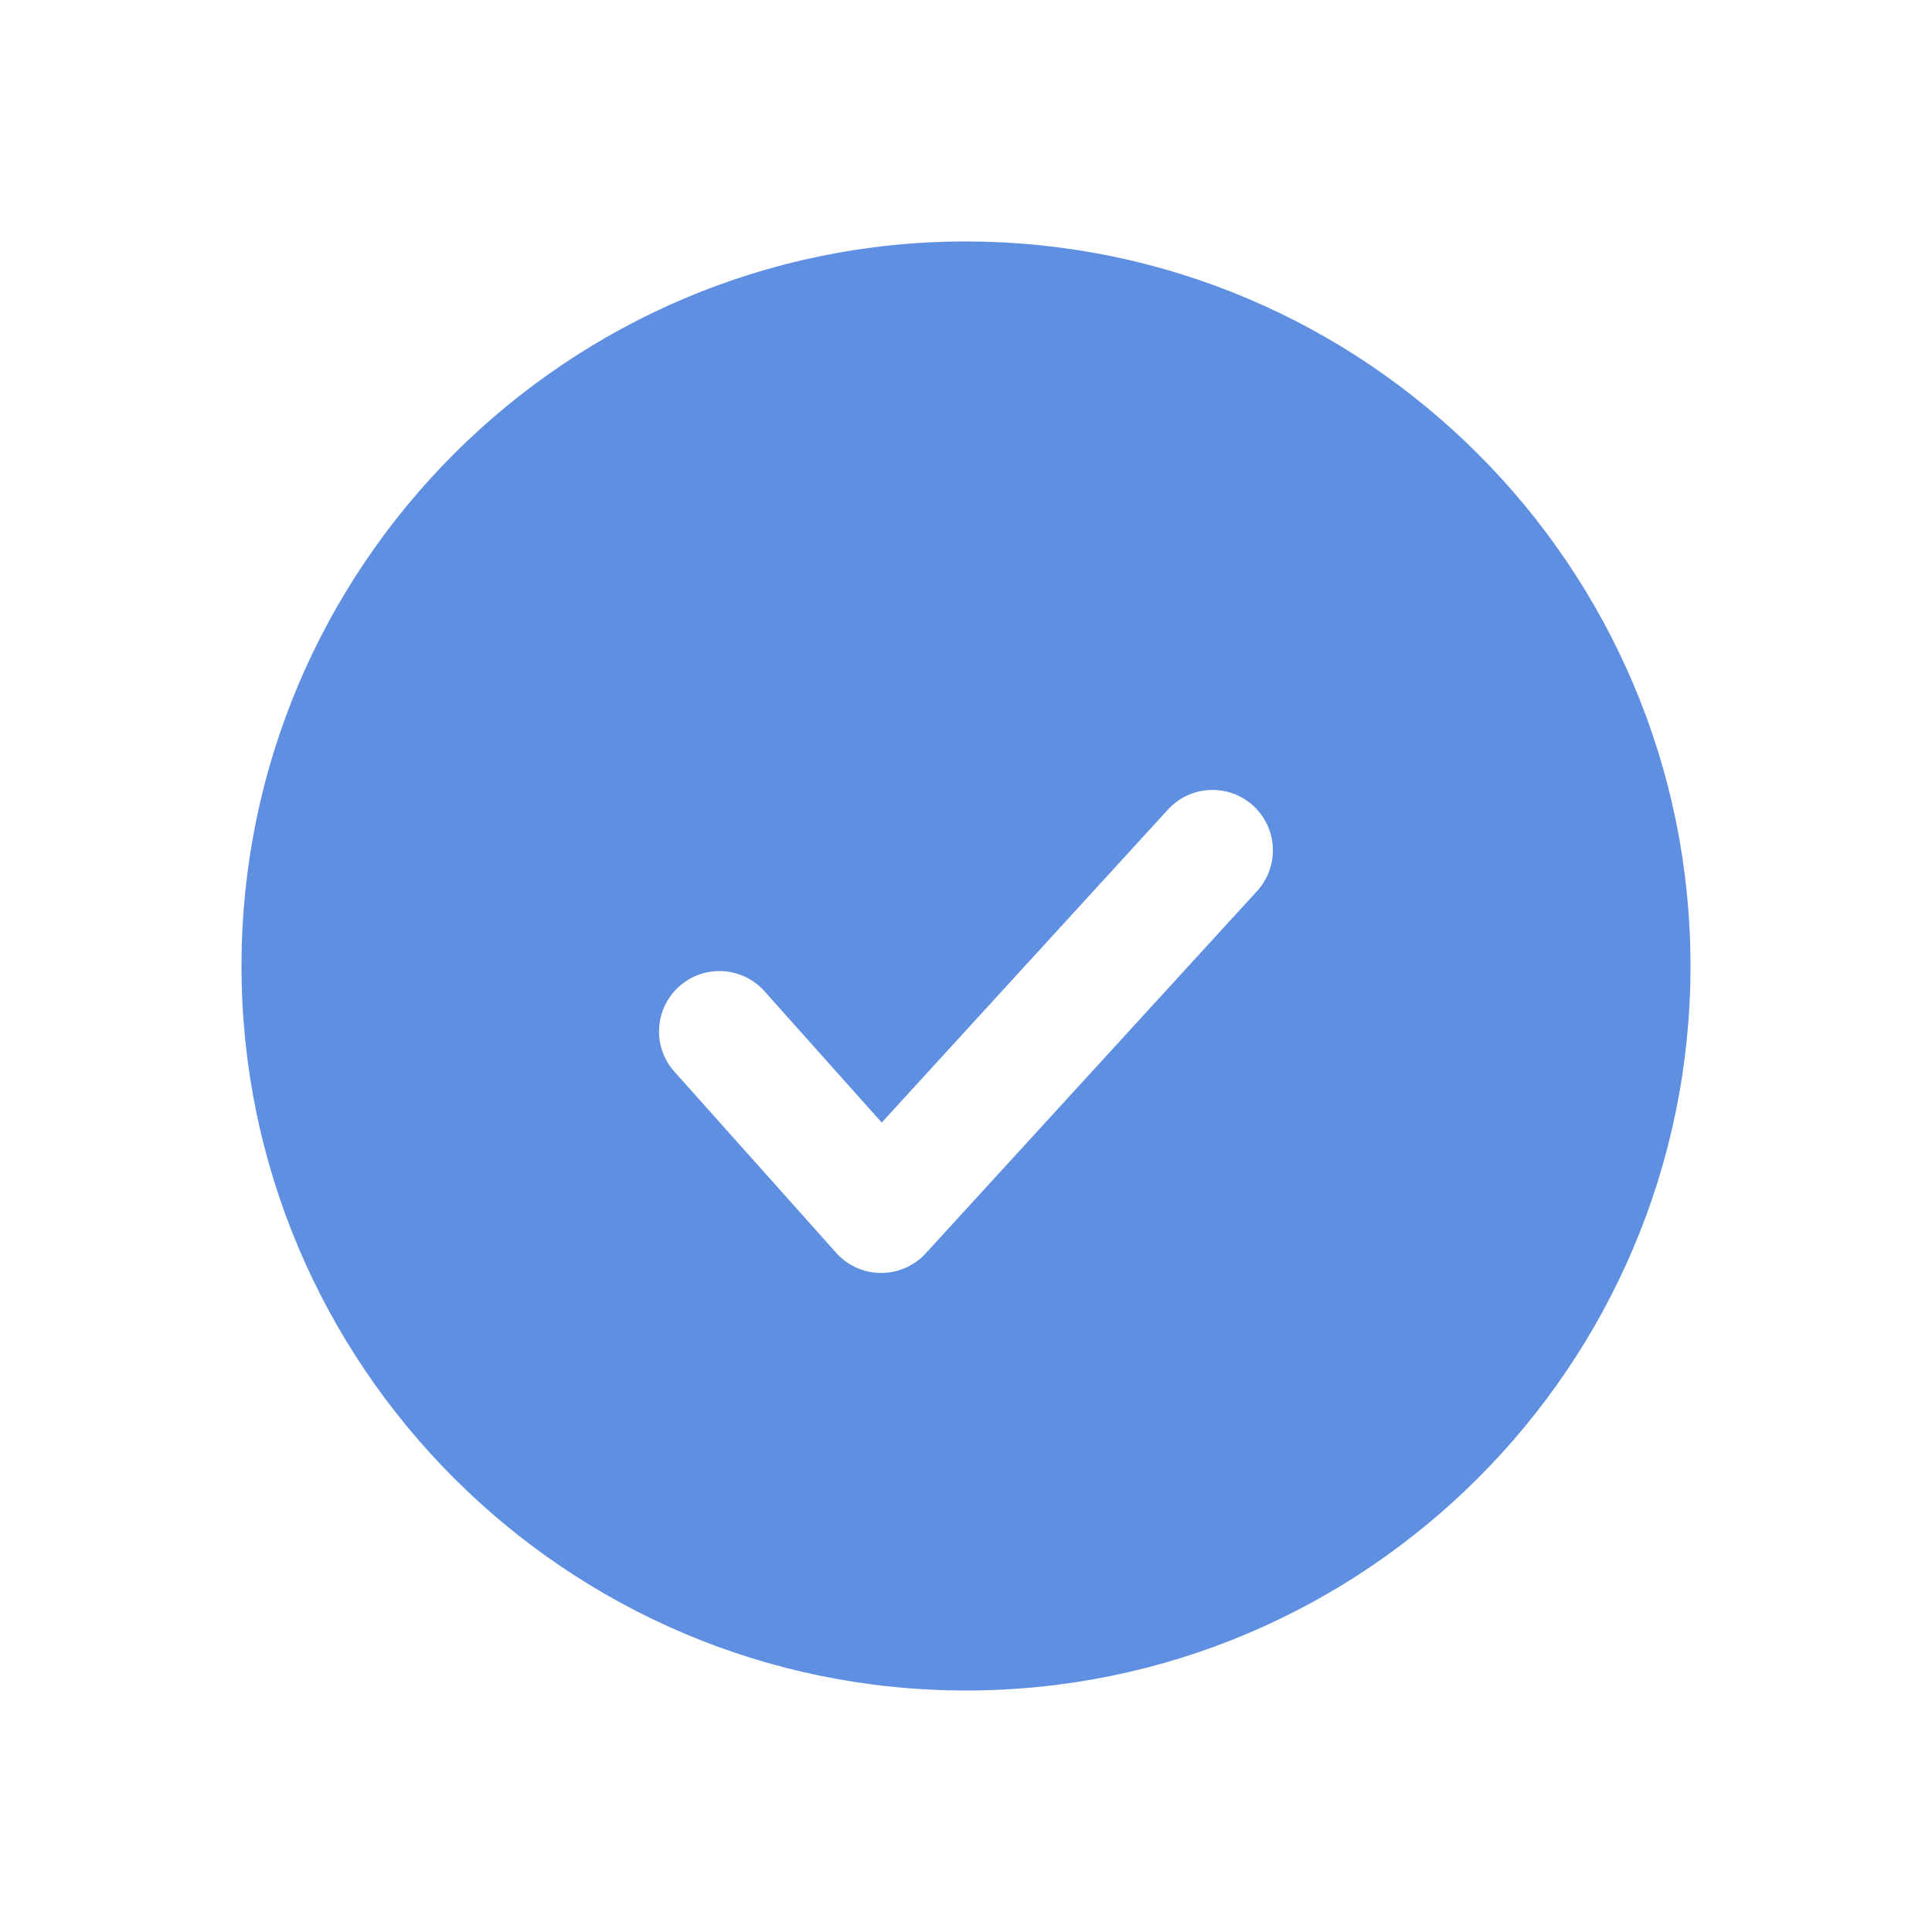
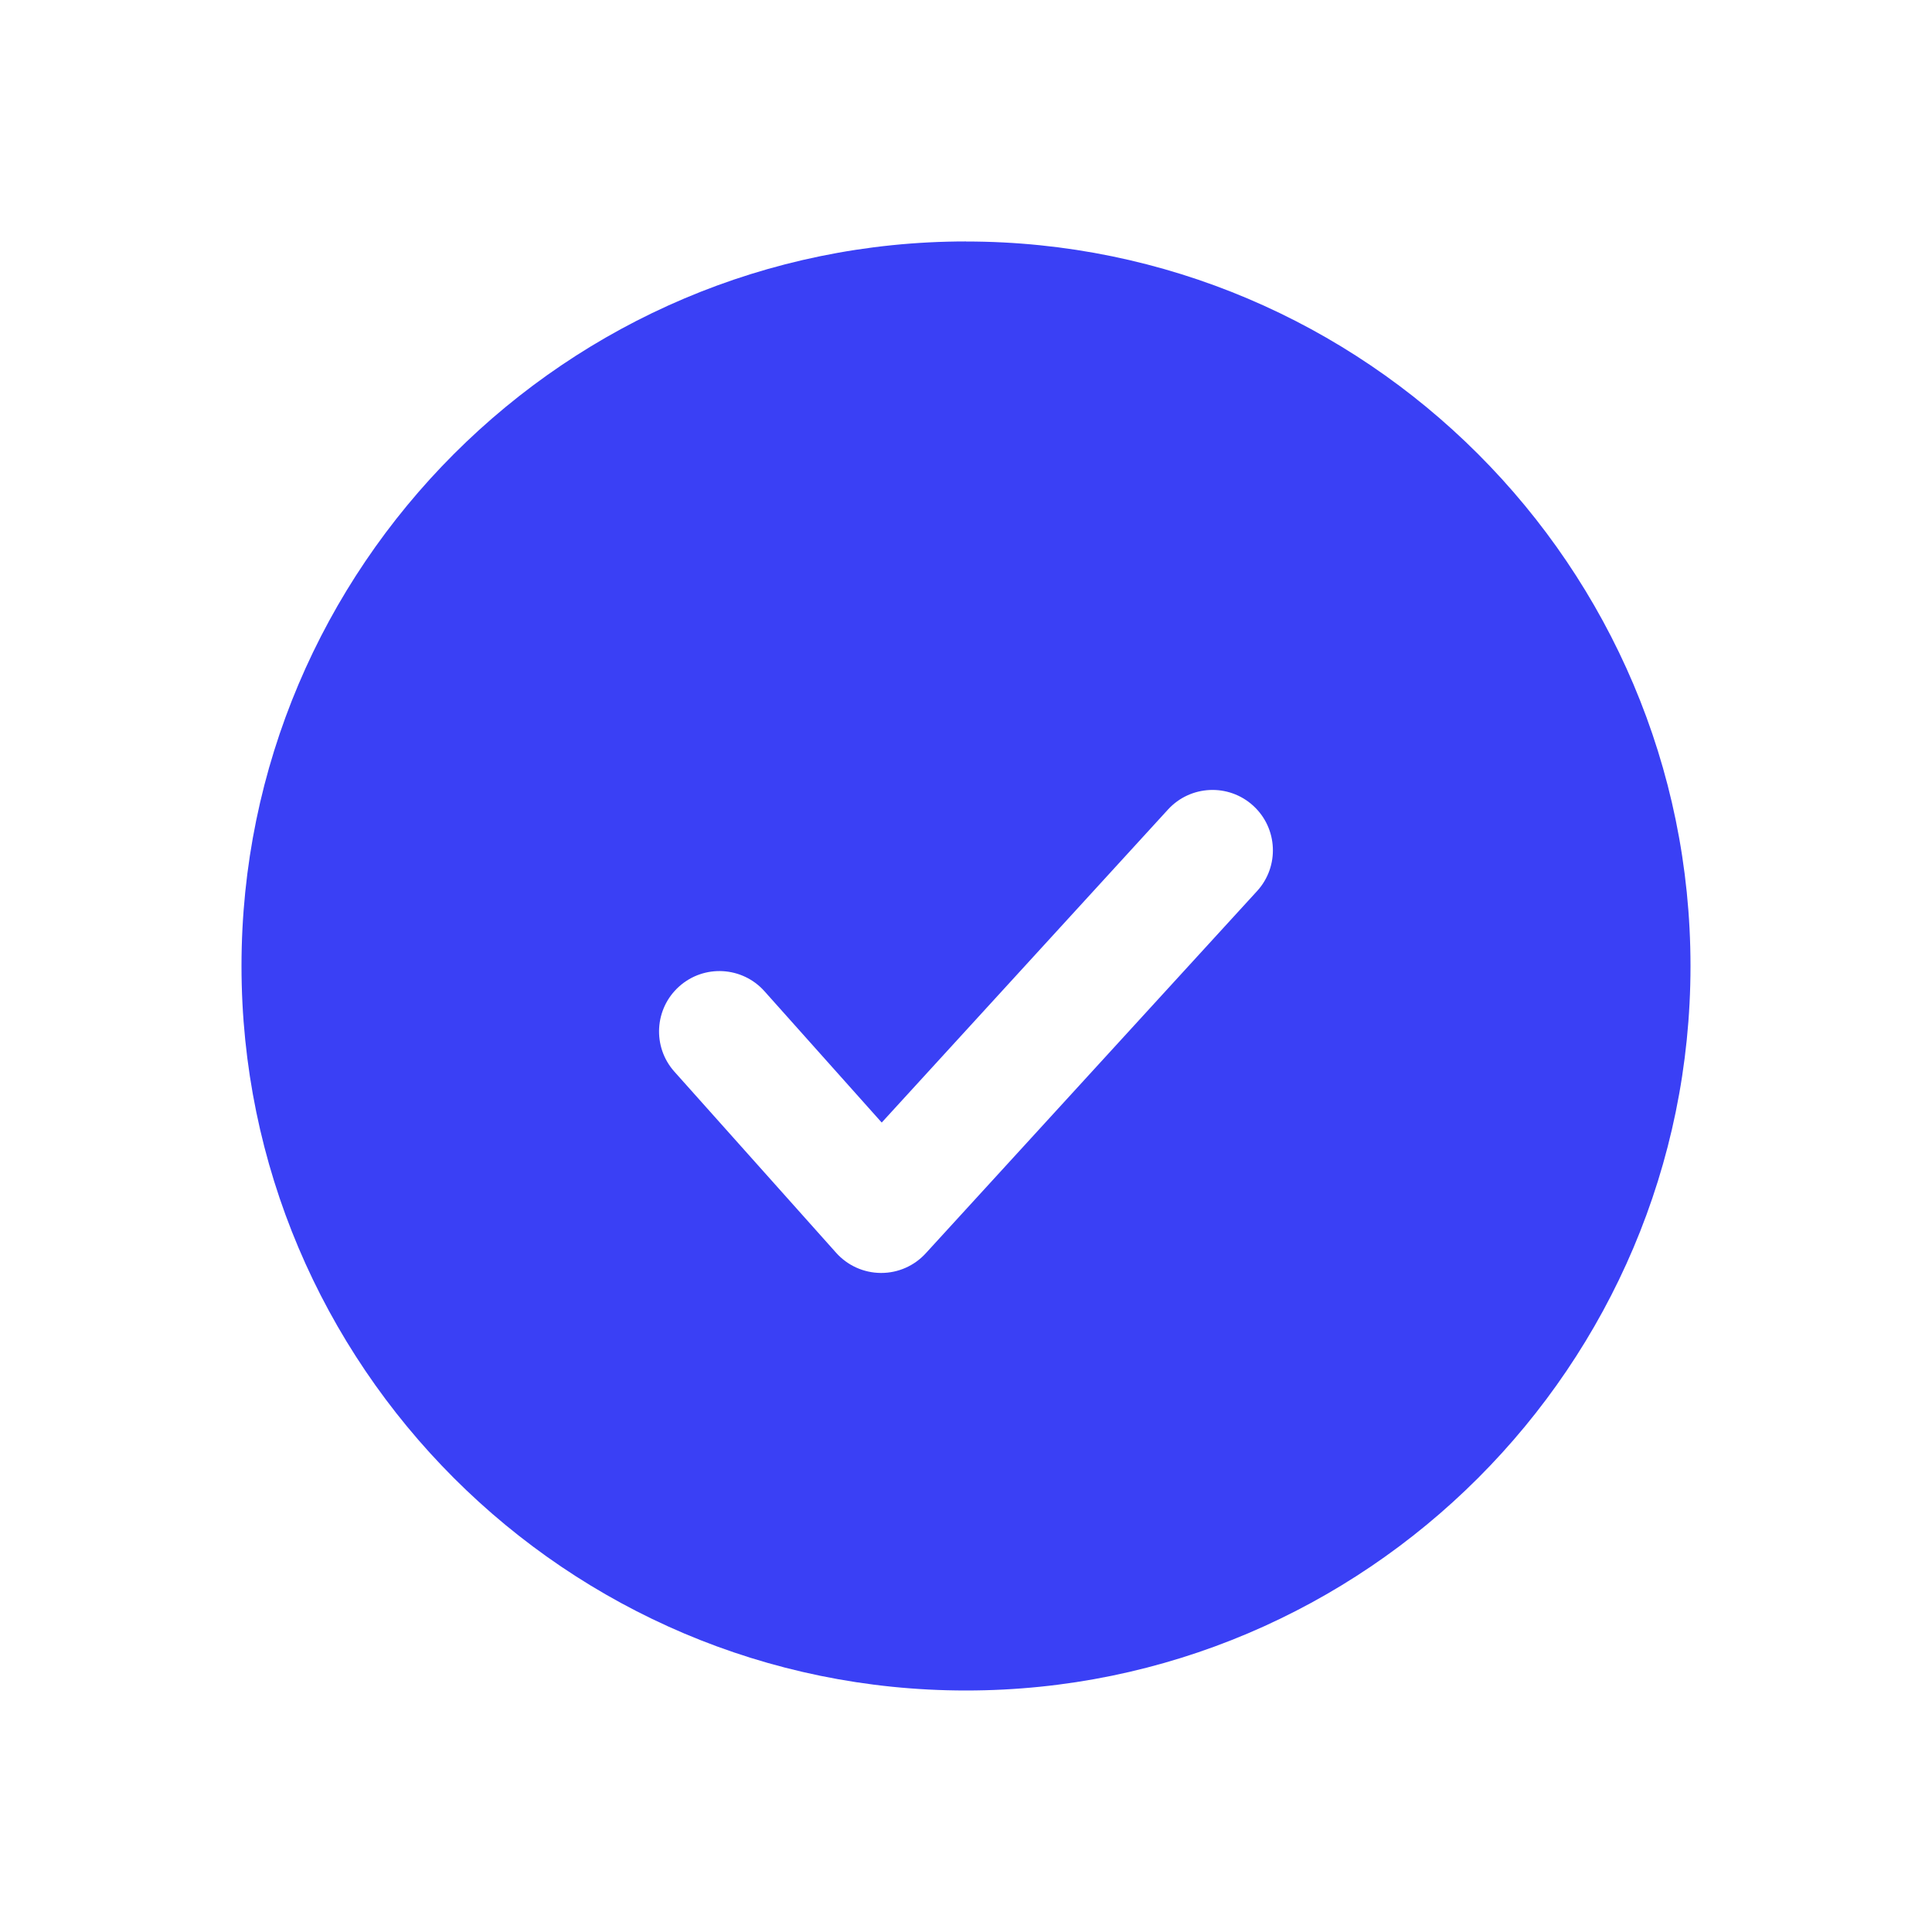
<svg xmlns="http://www.w3.org/2000/svg" t="1504183209760" class="icon" style="" viewBox="0 0 1024 1024" version="1.1" p-id="2258" width="48" height="48">
  <defs>
    <style type="text/css" />
  </defs>
-   <path d="M666.272 472.288l-175.616 192a31.904 31.904 0 0 1-23.616 10.4h-0.192a32 32 0 0 1-23.68-10.688l-85.728-96a32 32 0 1 1 47.744-42.624l62.144 69.6 151.712-165.888a32 32 0 1 1 47.232 43.2m-154.24-344.32C300.224 128 128 300.32 128 512c0 211.776 172.224 384 384 384 211.68 0 384-172.224 384-384 0-211.68-172.32-384-384-384" p-id="2259" fill="#5f8fe1" />
+   <path d="M666.272 472.288l-175.616 192a31.904 31.904 0 0 1-23.616 10.4h-0.192a32 32 0 0 1-23.68-10.688l-85.728-96a32 32 0 1 1 47.744-42.624l62.144 69.6 151.712-165.888a32 32 0 1 1 47.232 43.2m-154.24-344.32C300.224 128 128 300.32 128 512c0 211.776 172.224 384 384 384 211.68 0 384-172.224 384-384 0-211.68-172.32-384-384-384" p-id="2259" fill="#3a40f5" />
</svg>
